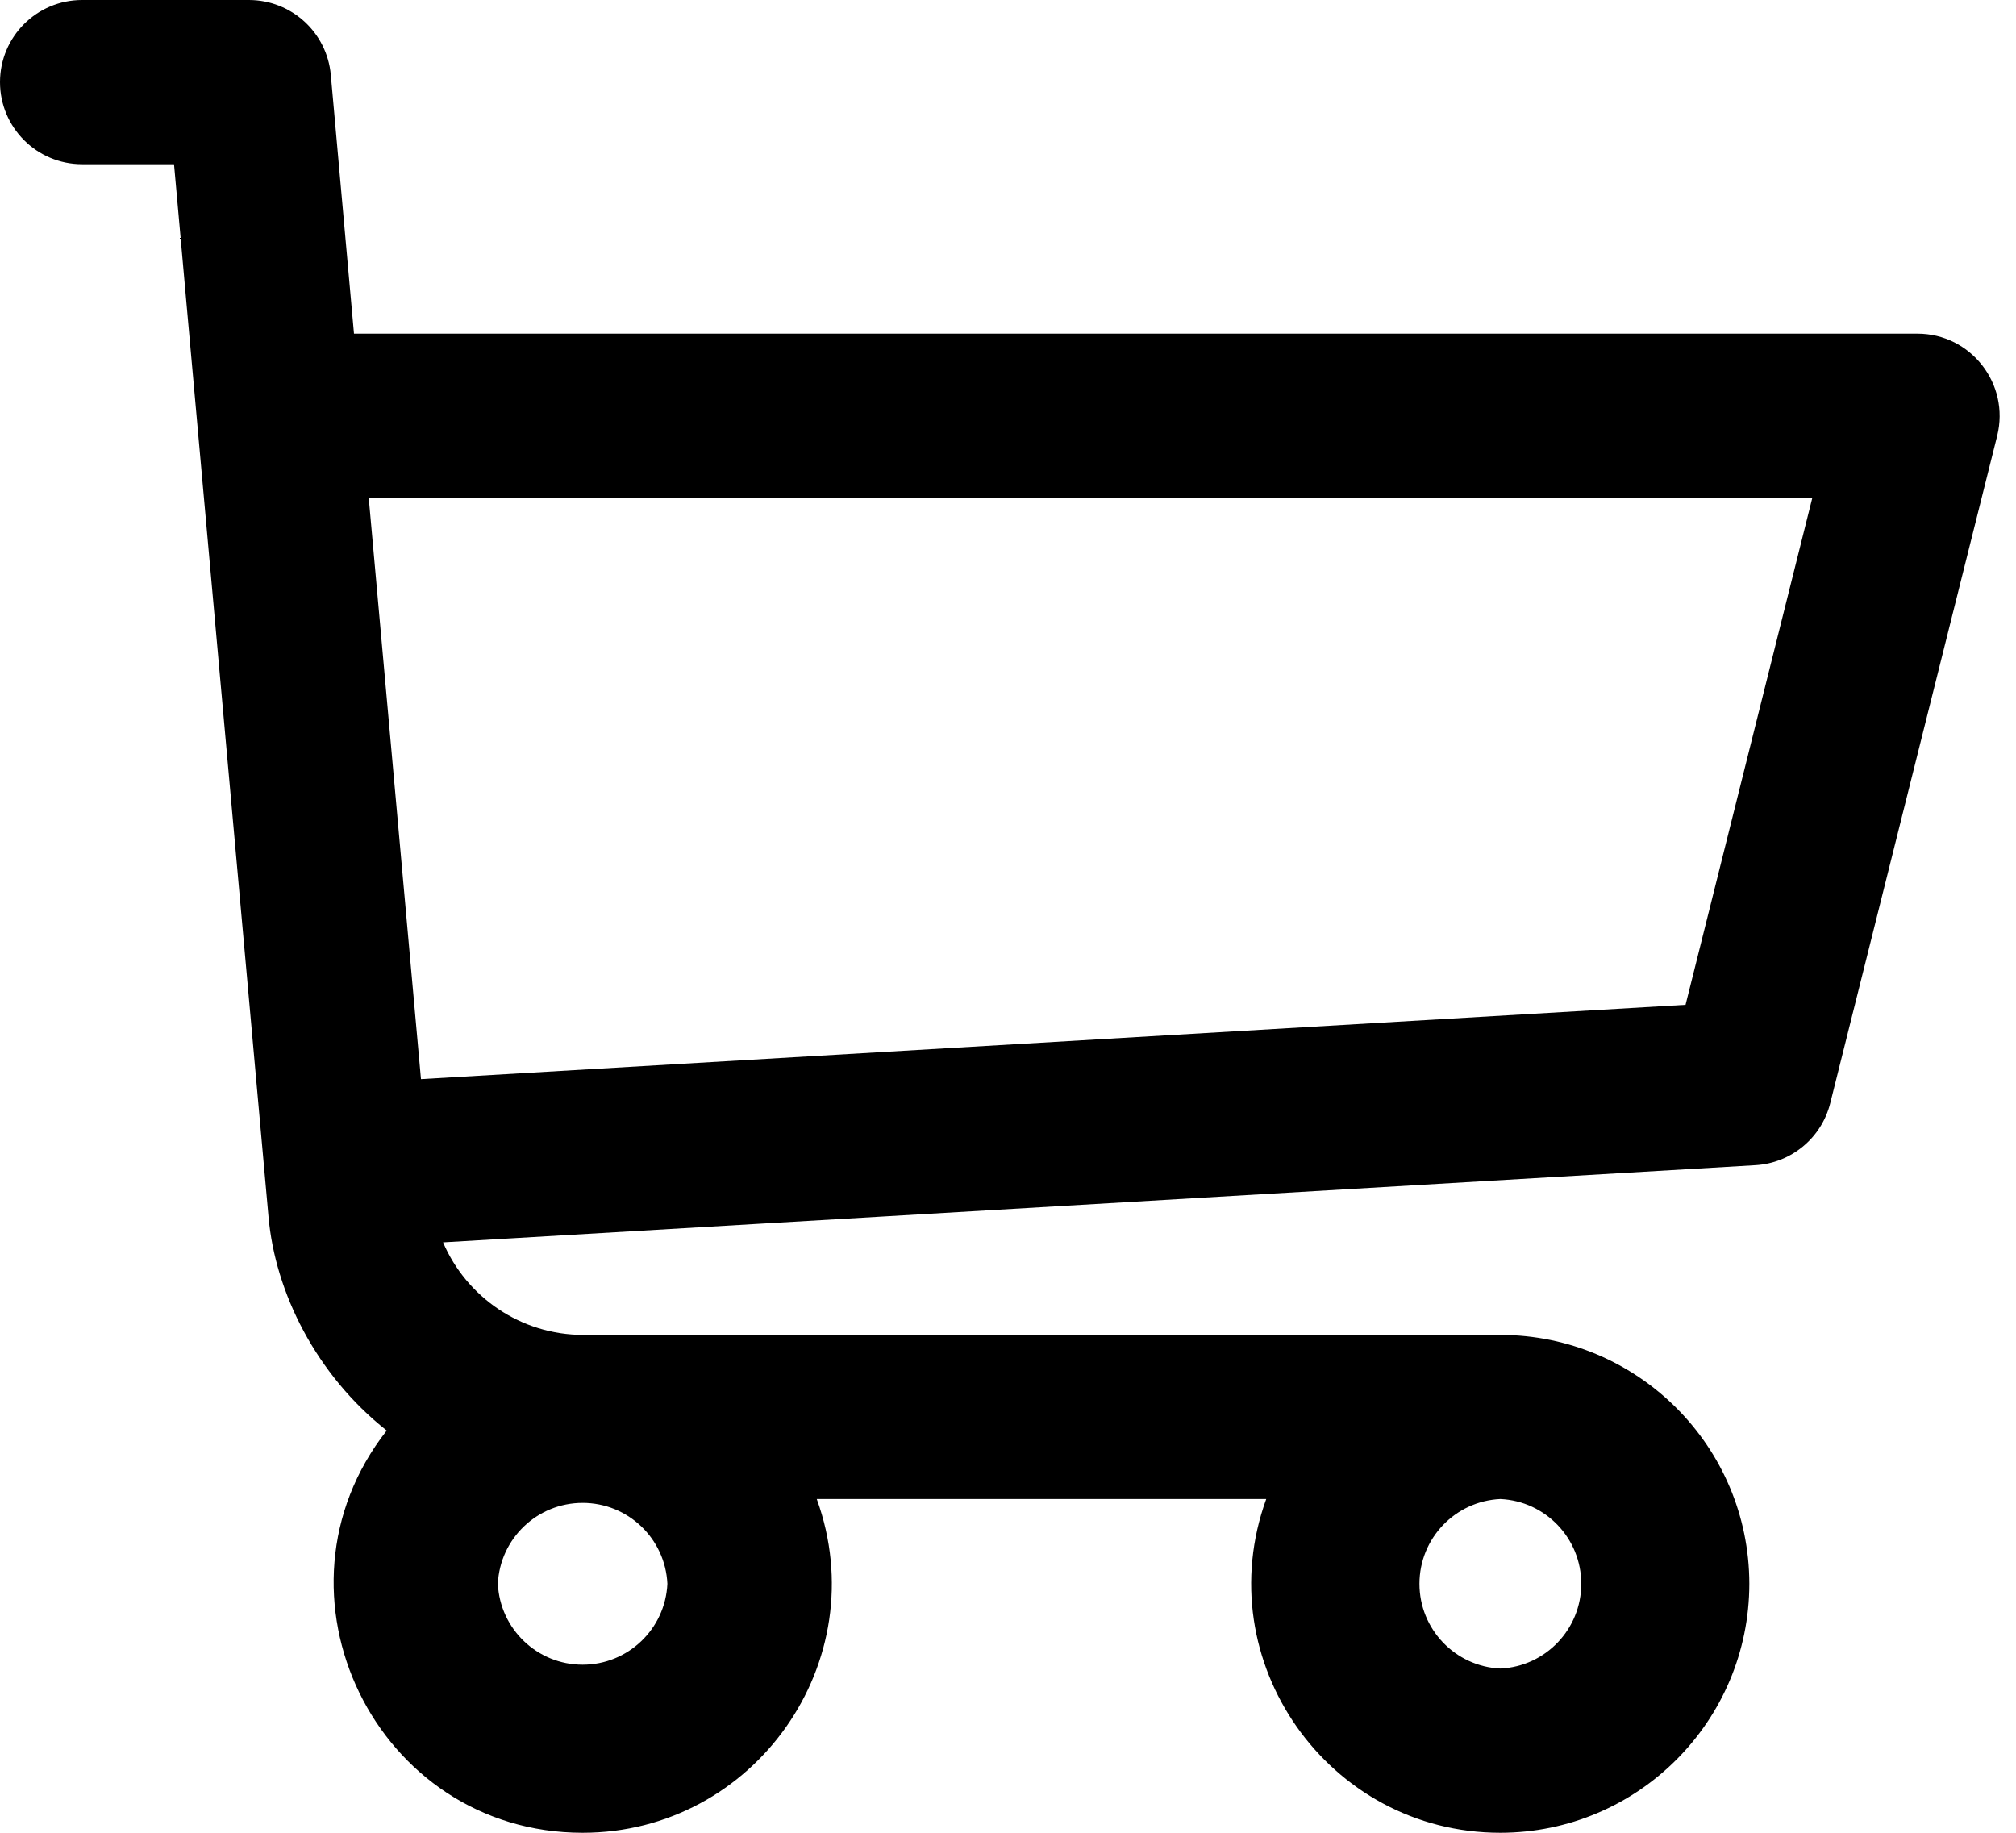
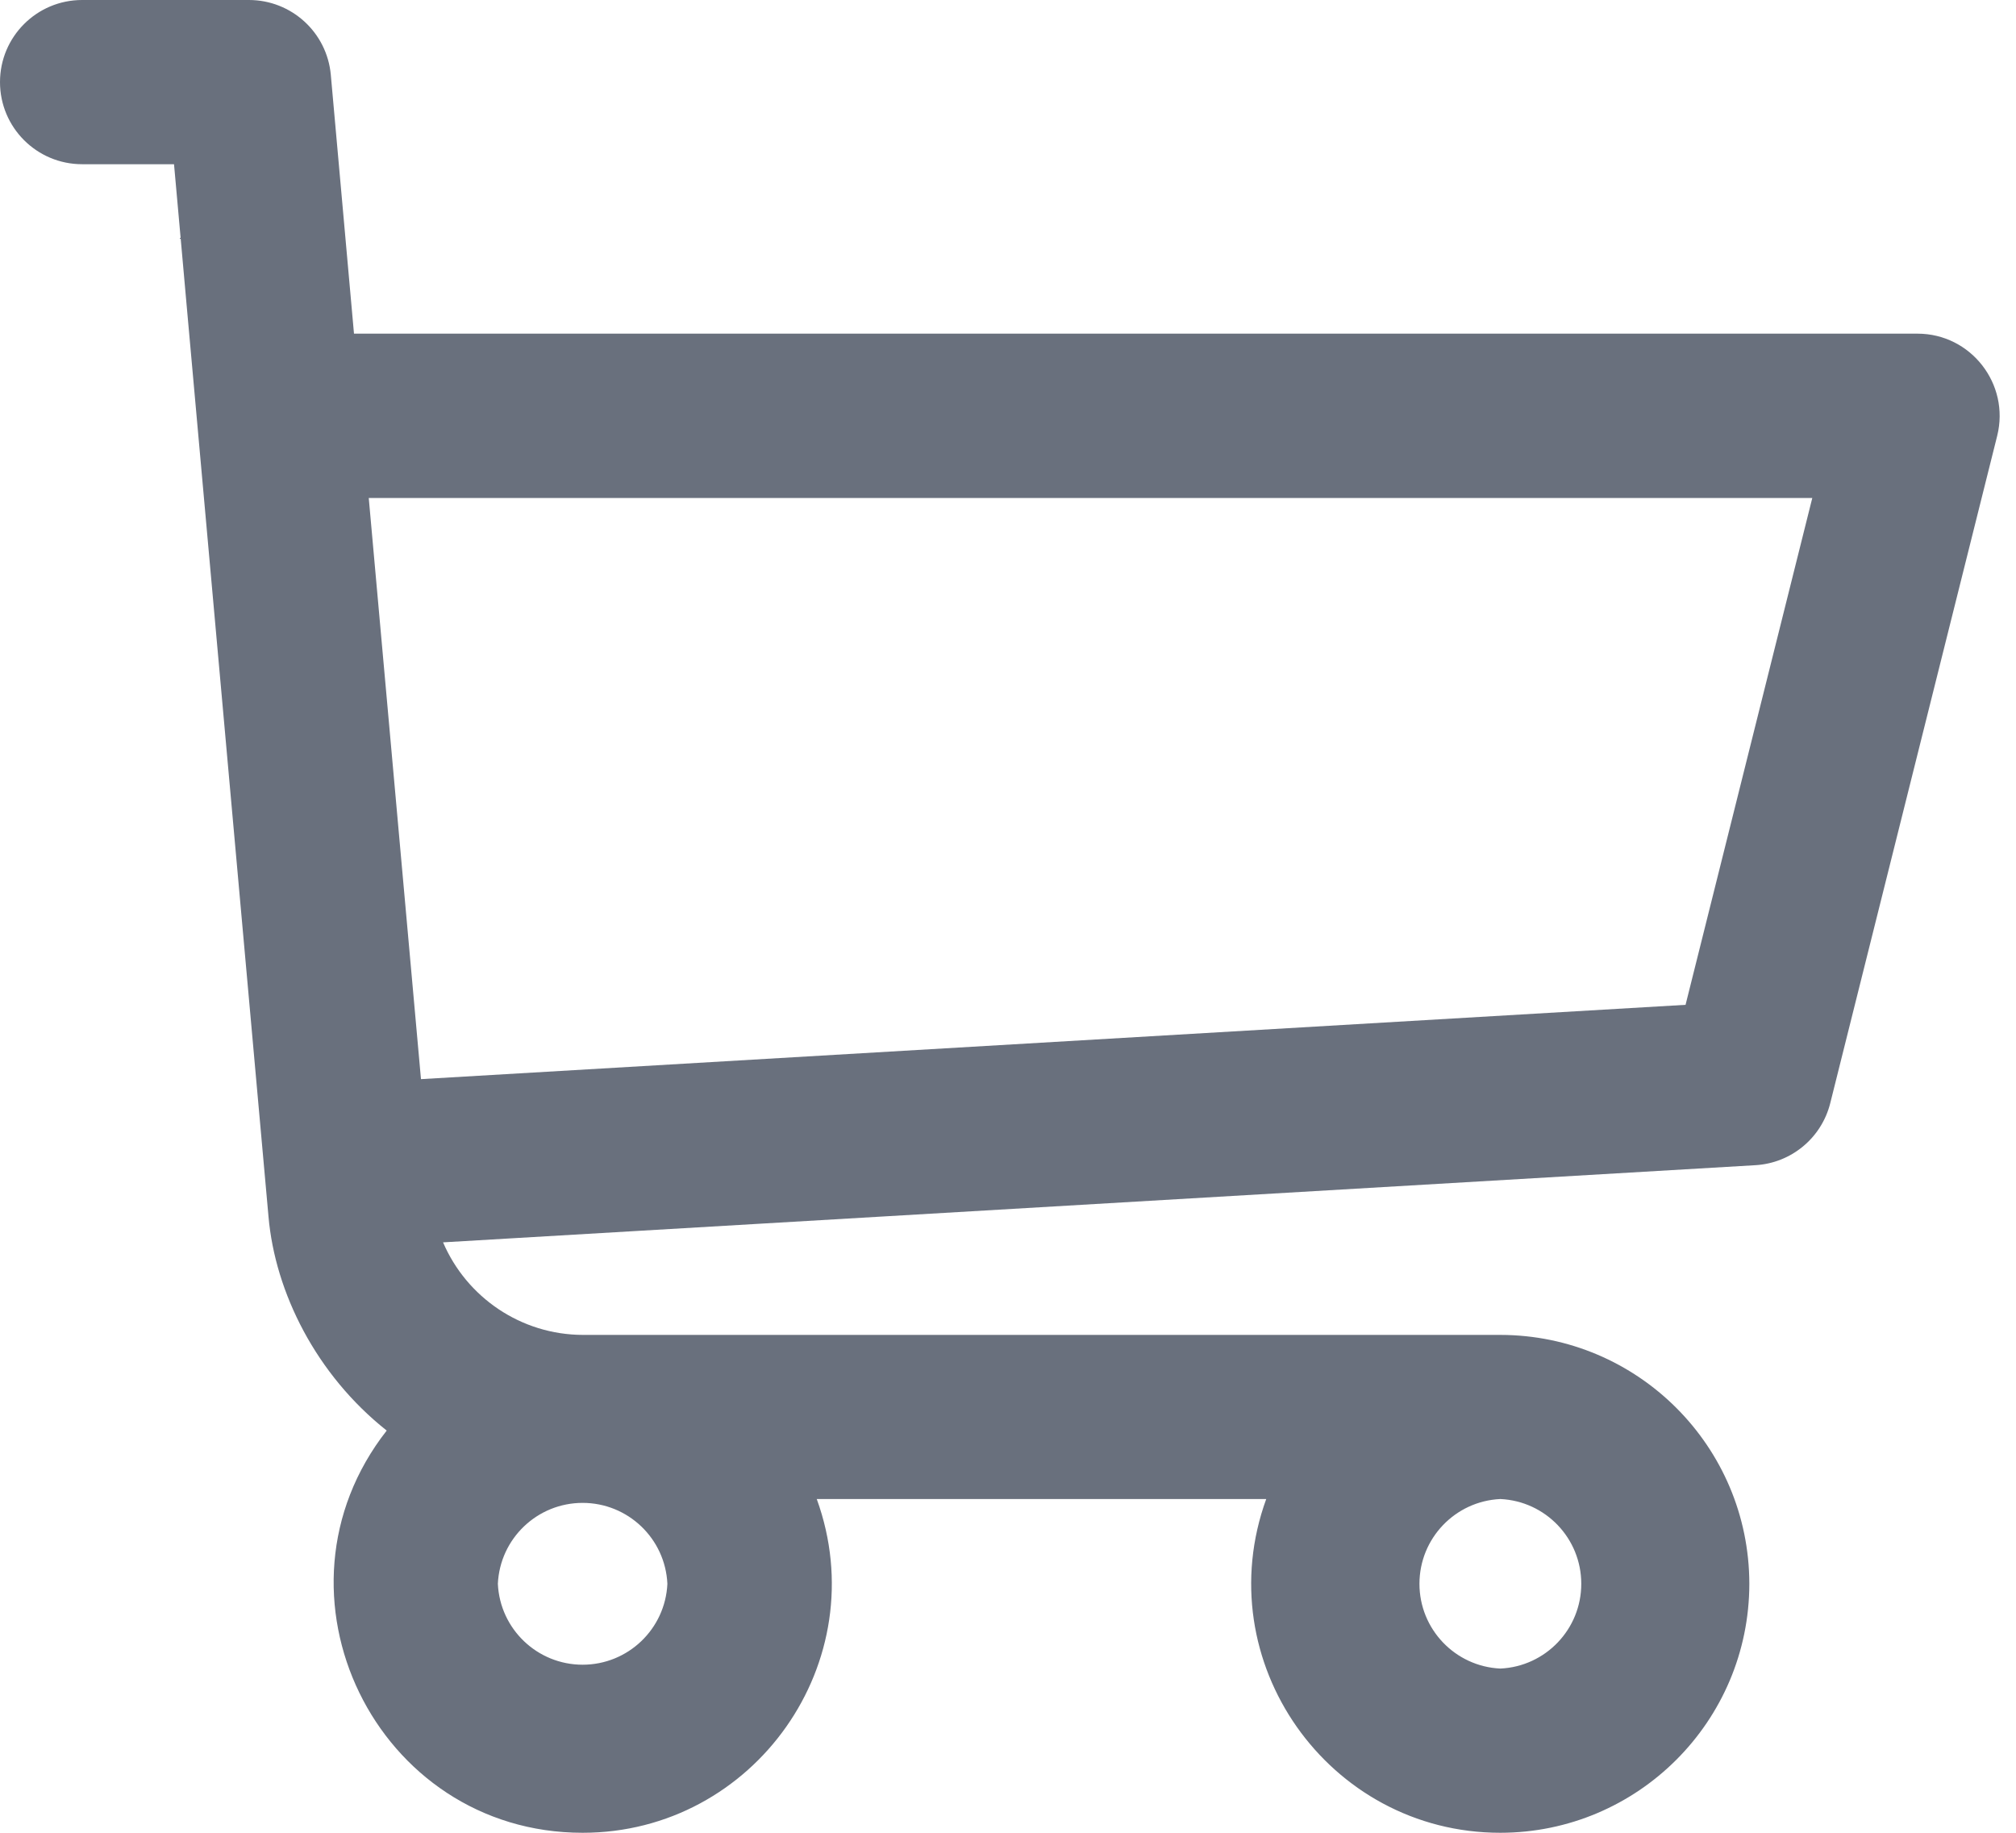
<svg xmlns="http://www.w3.org/2000/svg" width="22" height="20" fill="none">
-   <path fill-rule="evenodd" clip-rule="evenodd" d="M3.863 3.641h17.062c.583 0 1.01.55.87 1.114l-1.822 7.283a.896.896 0 0 1-.817.677l-14.321.842c.256.598.849 1.01 1.53 1.01h10.008a2.72 2.72 0 0 1 2.717 2.716A2.72 2.72 0 0 1 16.373 20c-1.878 0-3.197-1.872-2.555-3.642H8.913C9.556 18.13 8.233 20 6.358 20 4.1 20 2.83 17.385 4.22 15.611c-.77-.61-1.218-1.508-1.29-2.336l-.98-10.909v.001c.072.796.169 1.876-.051-.575H.896A.896.896 0 0 1 .896 0h1.82c.465 0 .852.354.894.816l.253 2.825Zm1.57 13.642a.926.926 0 0 0 1.85 0 .926.926 0 0 0-1.85 0Zm10.94.925a.926.926 0 0 1 0-1.85.926.926 0 0 1 0 1.85Zm-11.78-6.432 13.801-.811 1.383-5.531H4.024l.57 6.342Z" fill="currentColor" />
+   <path fill-rule="evenodd" clip-rule="evenodd" d="M3.863 3.641h17.062c.583 0 1.01.55.87 1.114l-1.822 7.283a.896.896 0 0 1-.817.677l-14.321.842c.256.598.849 1.01 1.53 1.01h10.008a2.72 2.72 0 0 1 2.717 2.716A2.72 2.72 0 0 1 16.373 20c-1.878 0-3.197-1.872-2.555-3.642H8.913C9.556 18.13 8.233 20 6.358 20 4.1 20 2.83 17.385 4.22 15.611c-.77-.61-1.218-1.508-1.29-2.336l-.98-10.909v.001c.072.796.169 1.876-.051-.575H.896A.896.896 0 0 1 .896 0h1.82c.465 0 .852.354.894.816l.253 2.825Zm1.57 13.642a.926.926 0 0 0 1.85 0 .926.926 0 0 0-1.85 0Zm10.94.925a.926.926 0 0 1 0-1.85.926.926 0 0 1 0 1.85Zm-11.78-6.432 13.801-.811 1.383-5.531H4.024l.57 6.342Z" fill="#69707D" />
</svg>
